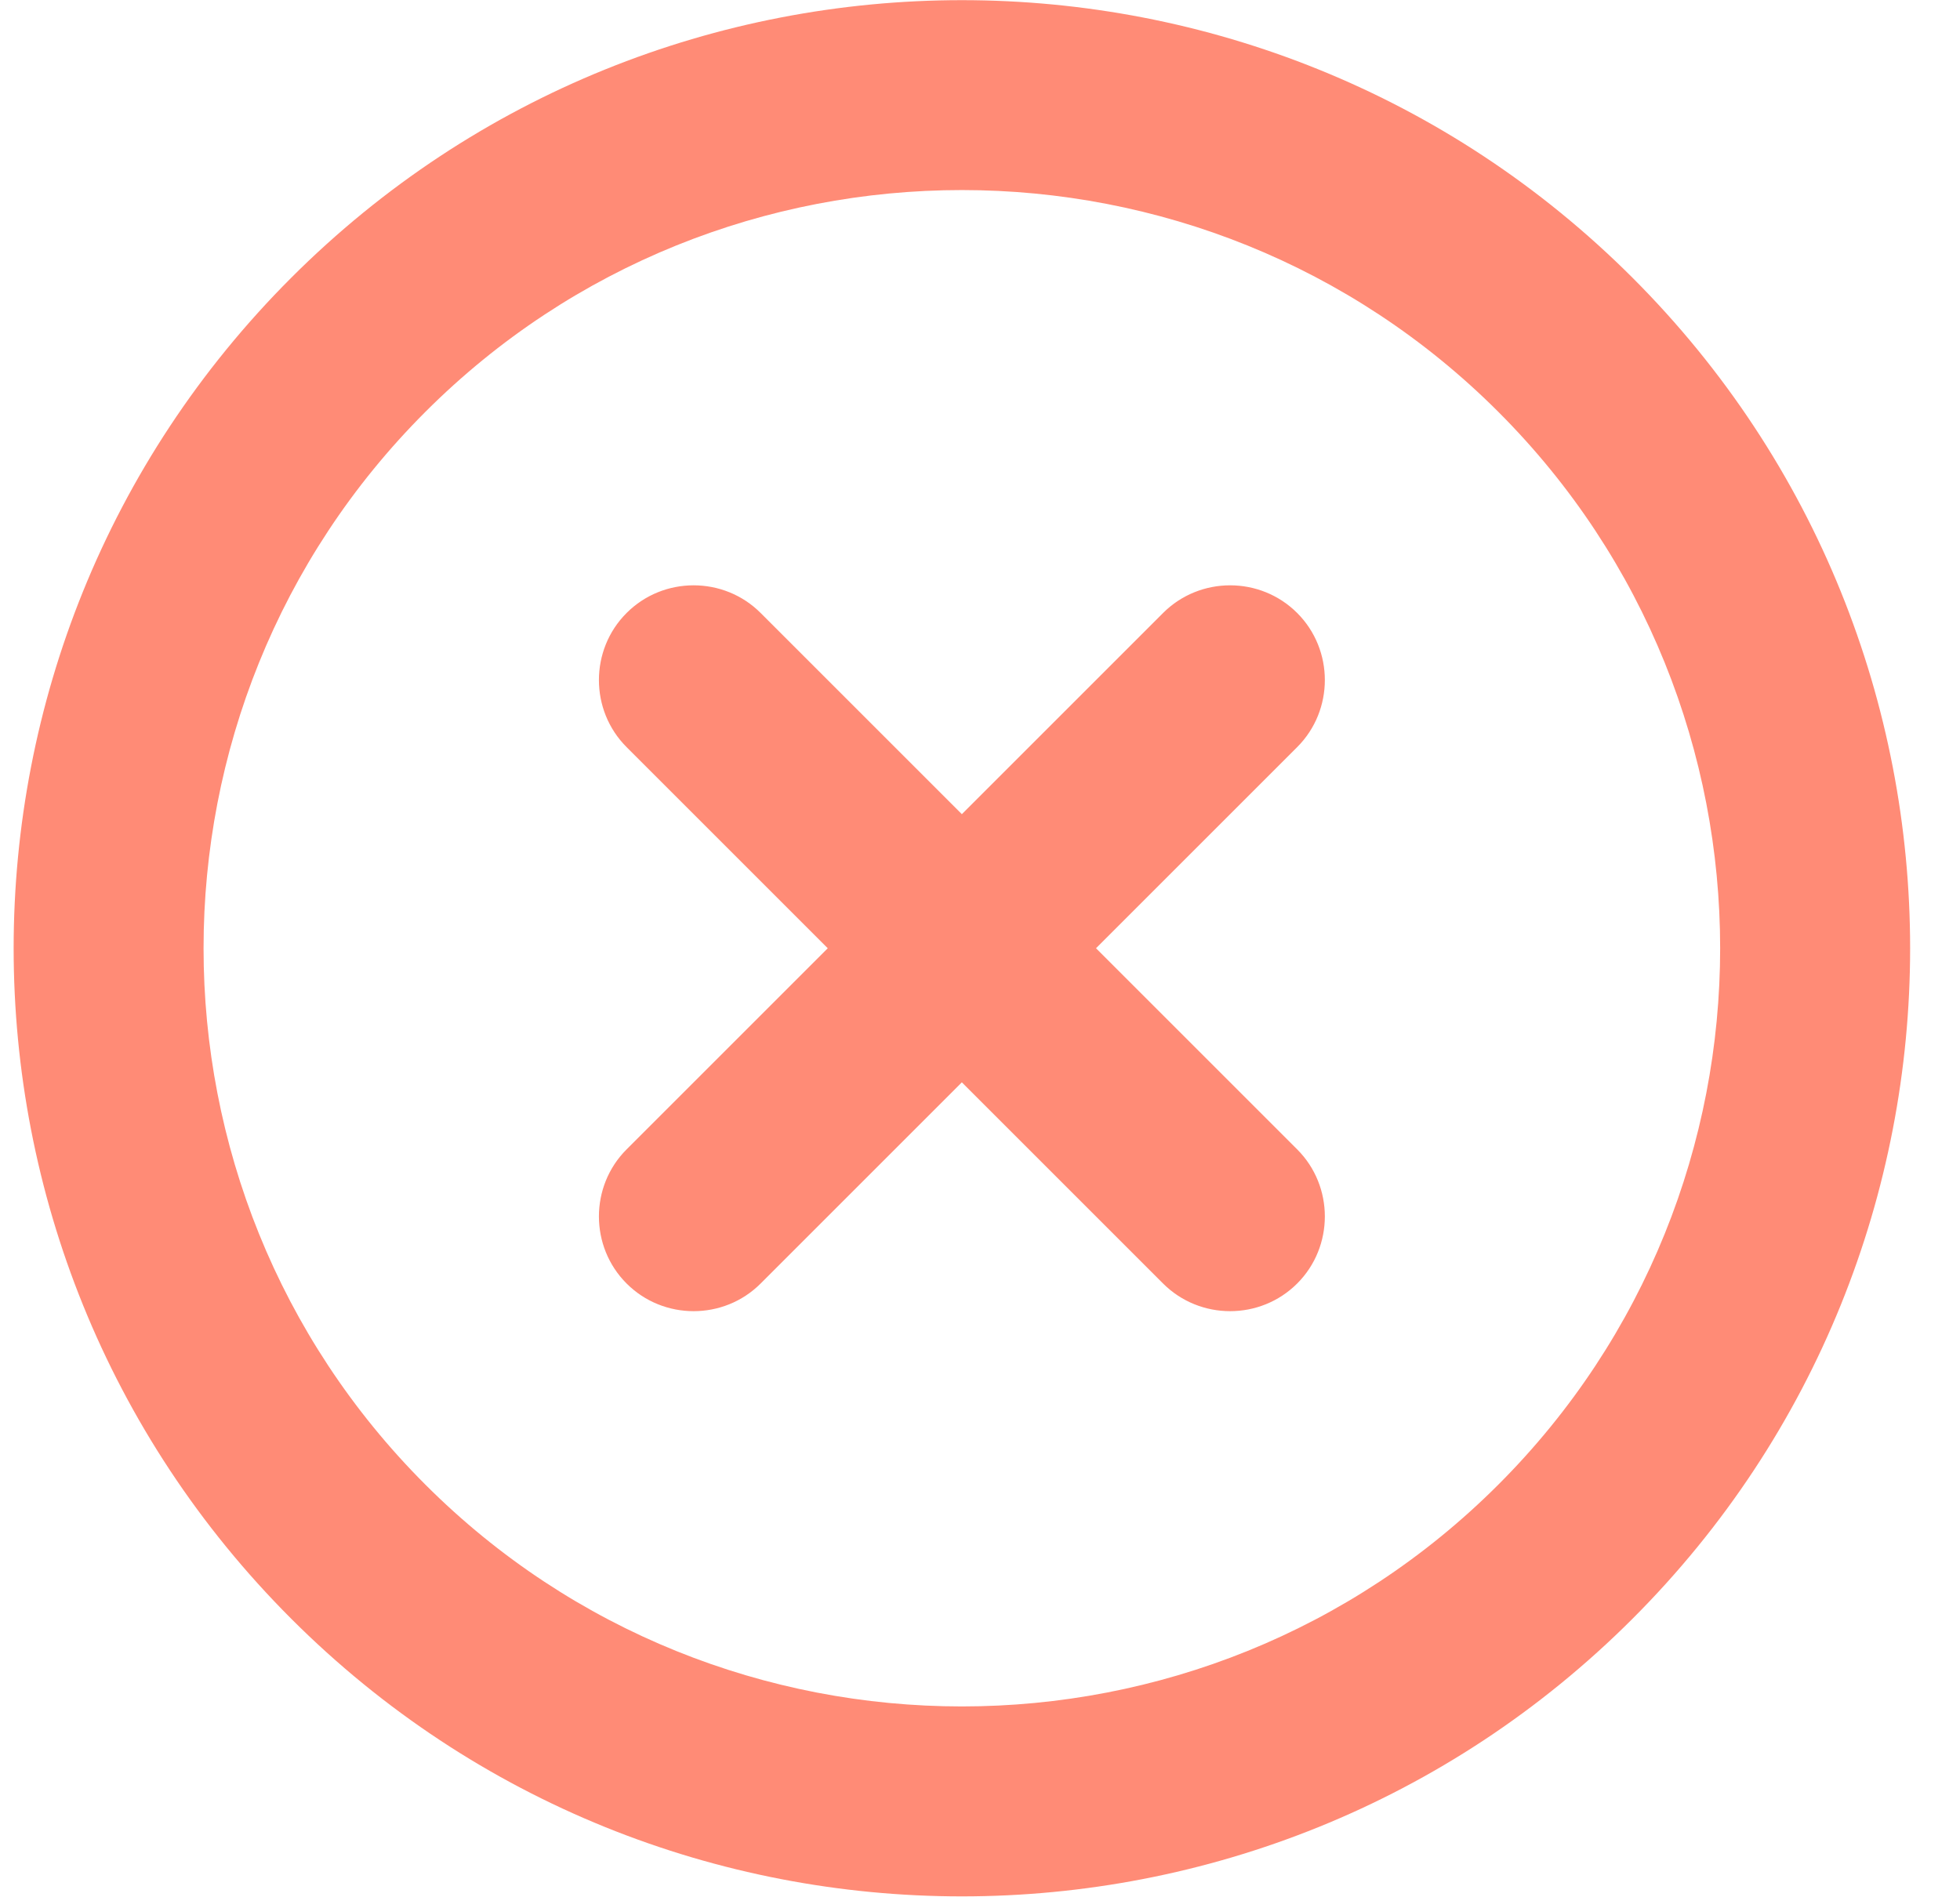
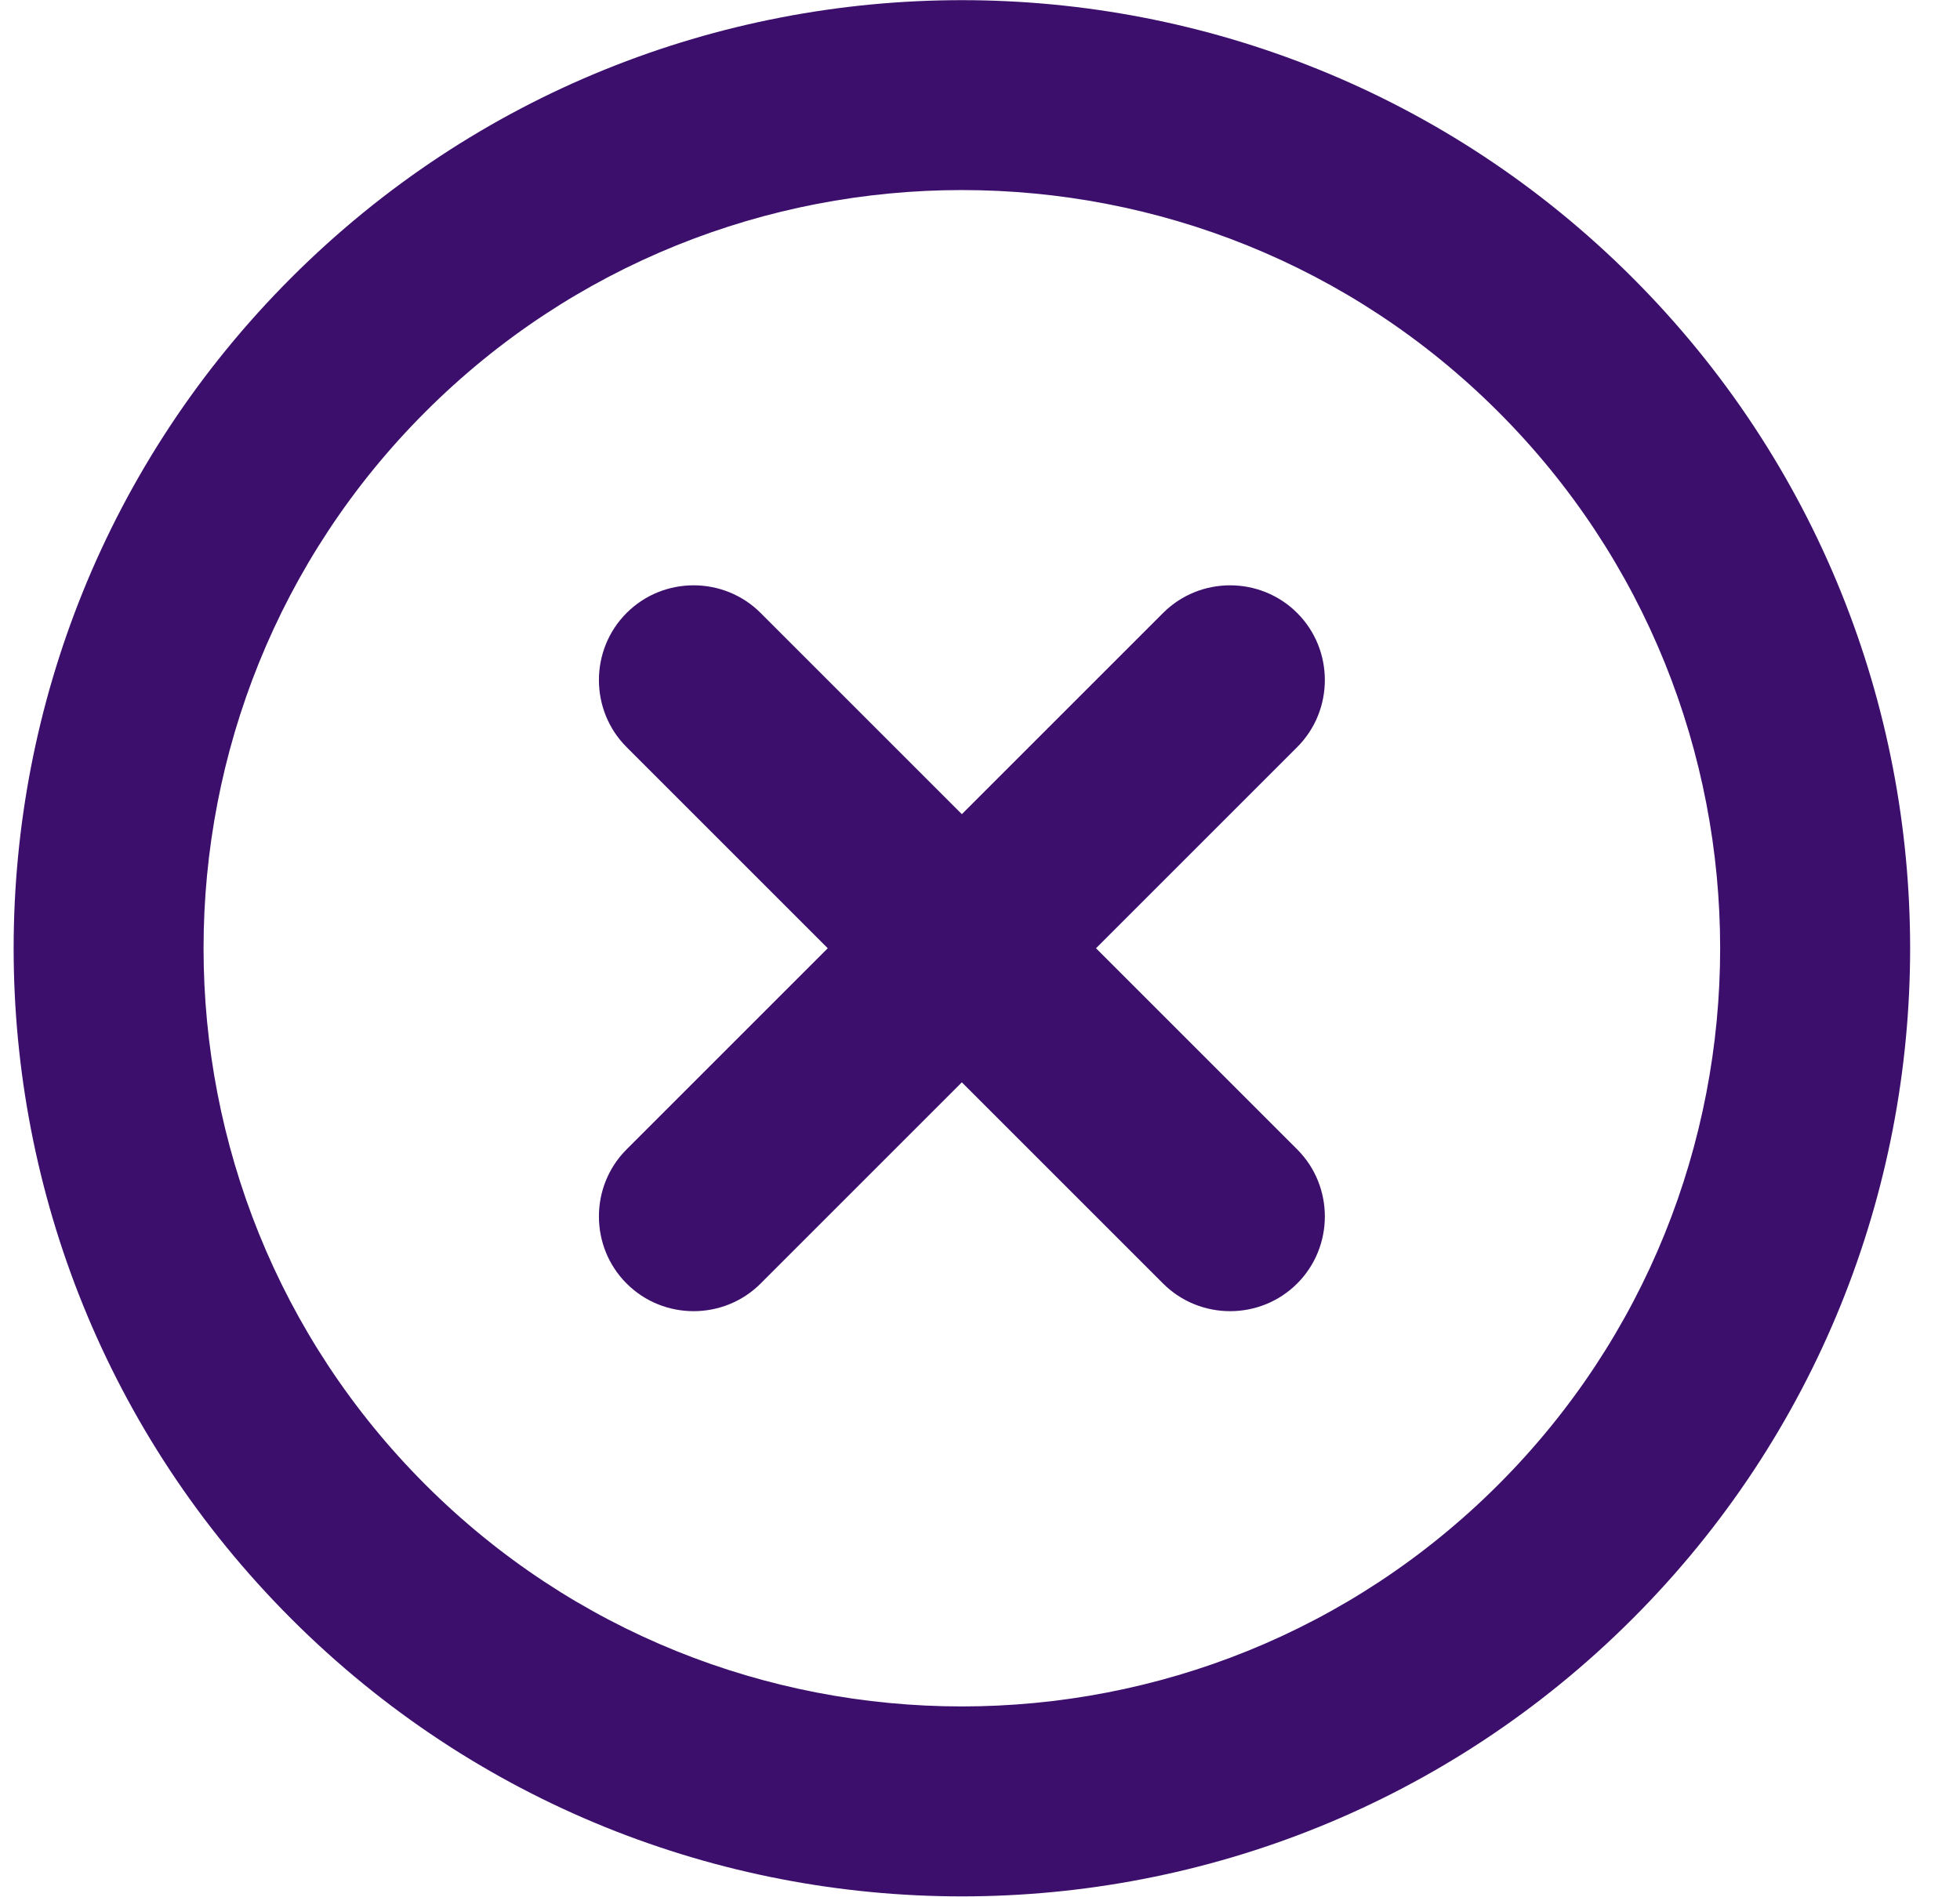
<svg xmlns="http://www.w3.org/2000/svg" width="31" height="30" viewBox="0 0 31 30" fill="none">
-   <path d="M20.517 9.697C19.933 9.113 18.979 9.113 18.395 9.697L15.213 12.879L12.031 9.697C11.448 9.113 10.493 9.113 9.91 9.697C9.327 10.28 9.327 11.235 9.91 11.818L13.092 15L9.91 18.182C9.327 18.765 9.327 19.72 9.91 20.303C10.493 20.887 11.448 20.887 12.031 20.303L15.213 17.121L18.395 20.303C18.979 20.887 19.933 20.887 20.517 20.303C21.1 19.72 21.1 18.765 20.517 18.182L17.335 15L20.517 11.818C21.1 11.235 21.1 10.28 20.517 9.697ZM25.82 4.393C19.965 -1.461 10.461 -1.461 4.607 4.393C-1.248 10.248 -1.248 19.752 4.607 25.607C10.461 31.462 19.965 31.462 25.82 25.607C31.675 19.752 31.675 10.248 25.82 4.393ZM6.728 23.485C2.05 18.808 2.05 11.192 6.728 6.515C11.405 1.837 19.021 1.837 23.698 6.515C28.376 11.192 28.376 18.808 23.698 23.485C19.021 28.163 11.405 28.163 6.728 23.485Z" fill="#FF8B76" />
+   <path d="M20.517 9.697C19.933 9.113 18.979 9.113 18.395 9.697L15.213 12.879L12.031 9.697C11.448 9.113 10.493 9.113 9.91 9.697C9.327 10.28 9.327 11.235 9.91 11.818L13.092 15L9.91 18.182C9.327 18.765 9.327 19.72 9.91 20.303C10.493 20.887 11.448 20.887 12.031 20.303L15.213 17.121L18.395 20.303C18.979 20.887 19.933 20.887 20.517 20.303C21.1 19.72 21.1 18.765 20.517 18.182L17.335 15L20.517 11.818C21.1 11.235 21.1 10.28 20.517 9.697ZM25.82 4.393C19.965 -1.461 10.461 -1.461 4.607 4.393C-1.248 10.248 -1.248 19.752 4.607 25.607C10.461 31.462 19.965 31.462 25.82 25.607C31.675 19.752 31.675 10.248 25.82 4.393ZM6.728 23.485C2.05 18.808 2.05 11.192 6.728 6.515C11.405 1.837 19.021 1.837 23.698 6.515C28.376 11.192 28.376 18.808 23.698 23.485C19.021 28.163 11.405 28.163 6.728 23.485Z" fill="#3c0f6d" />
</svg>
